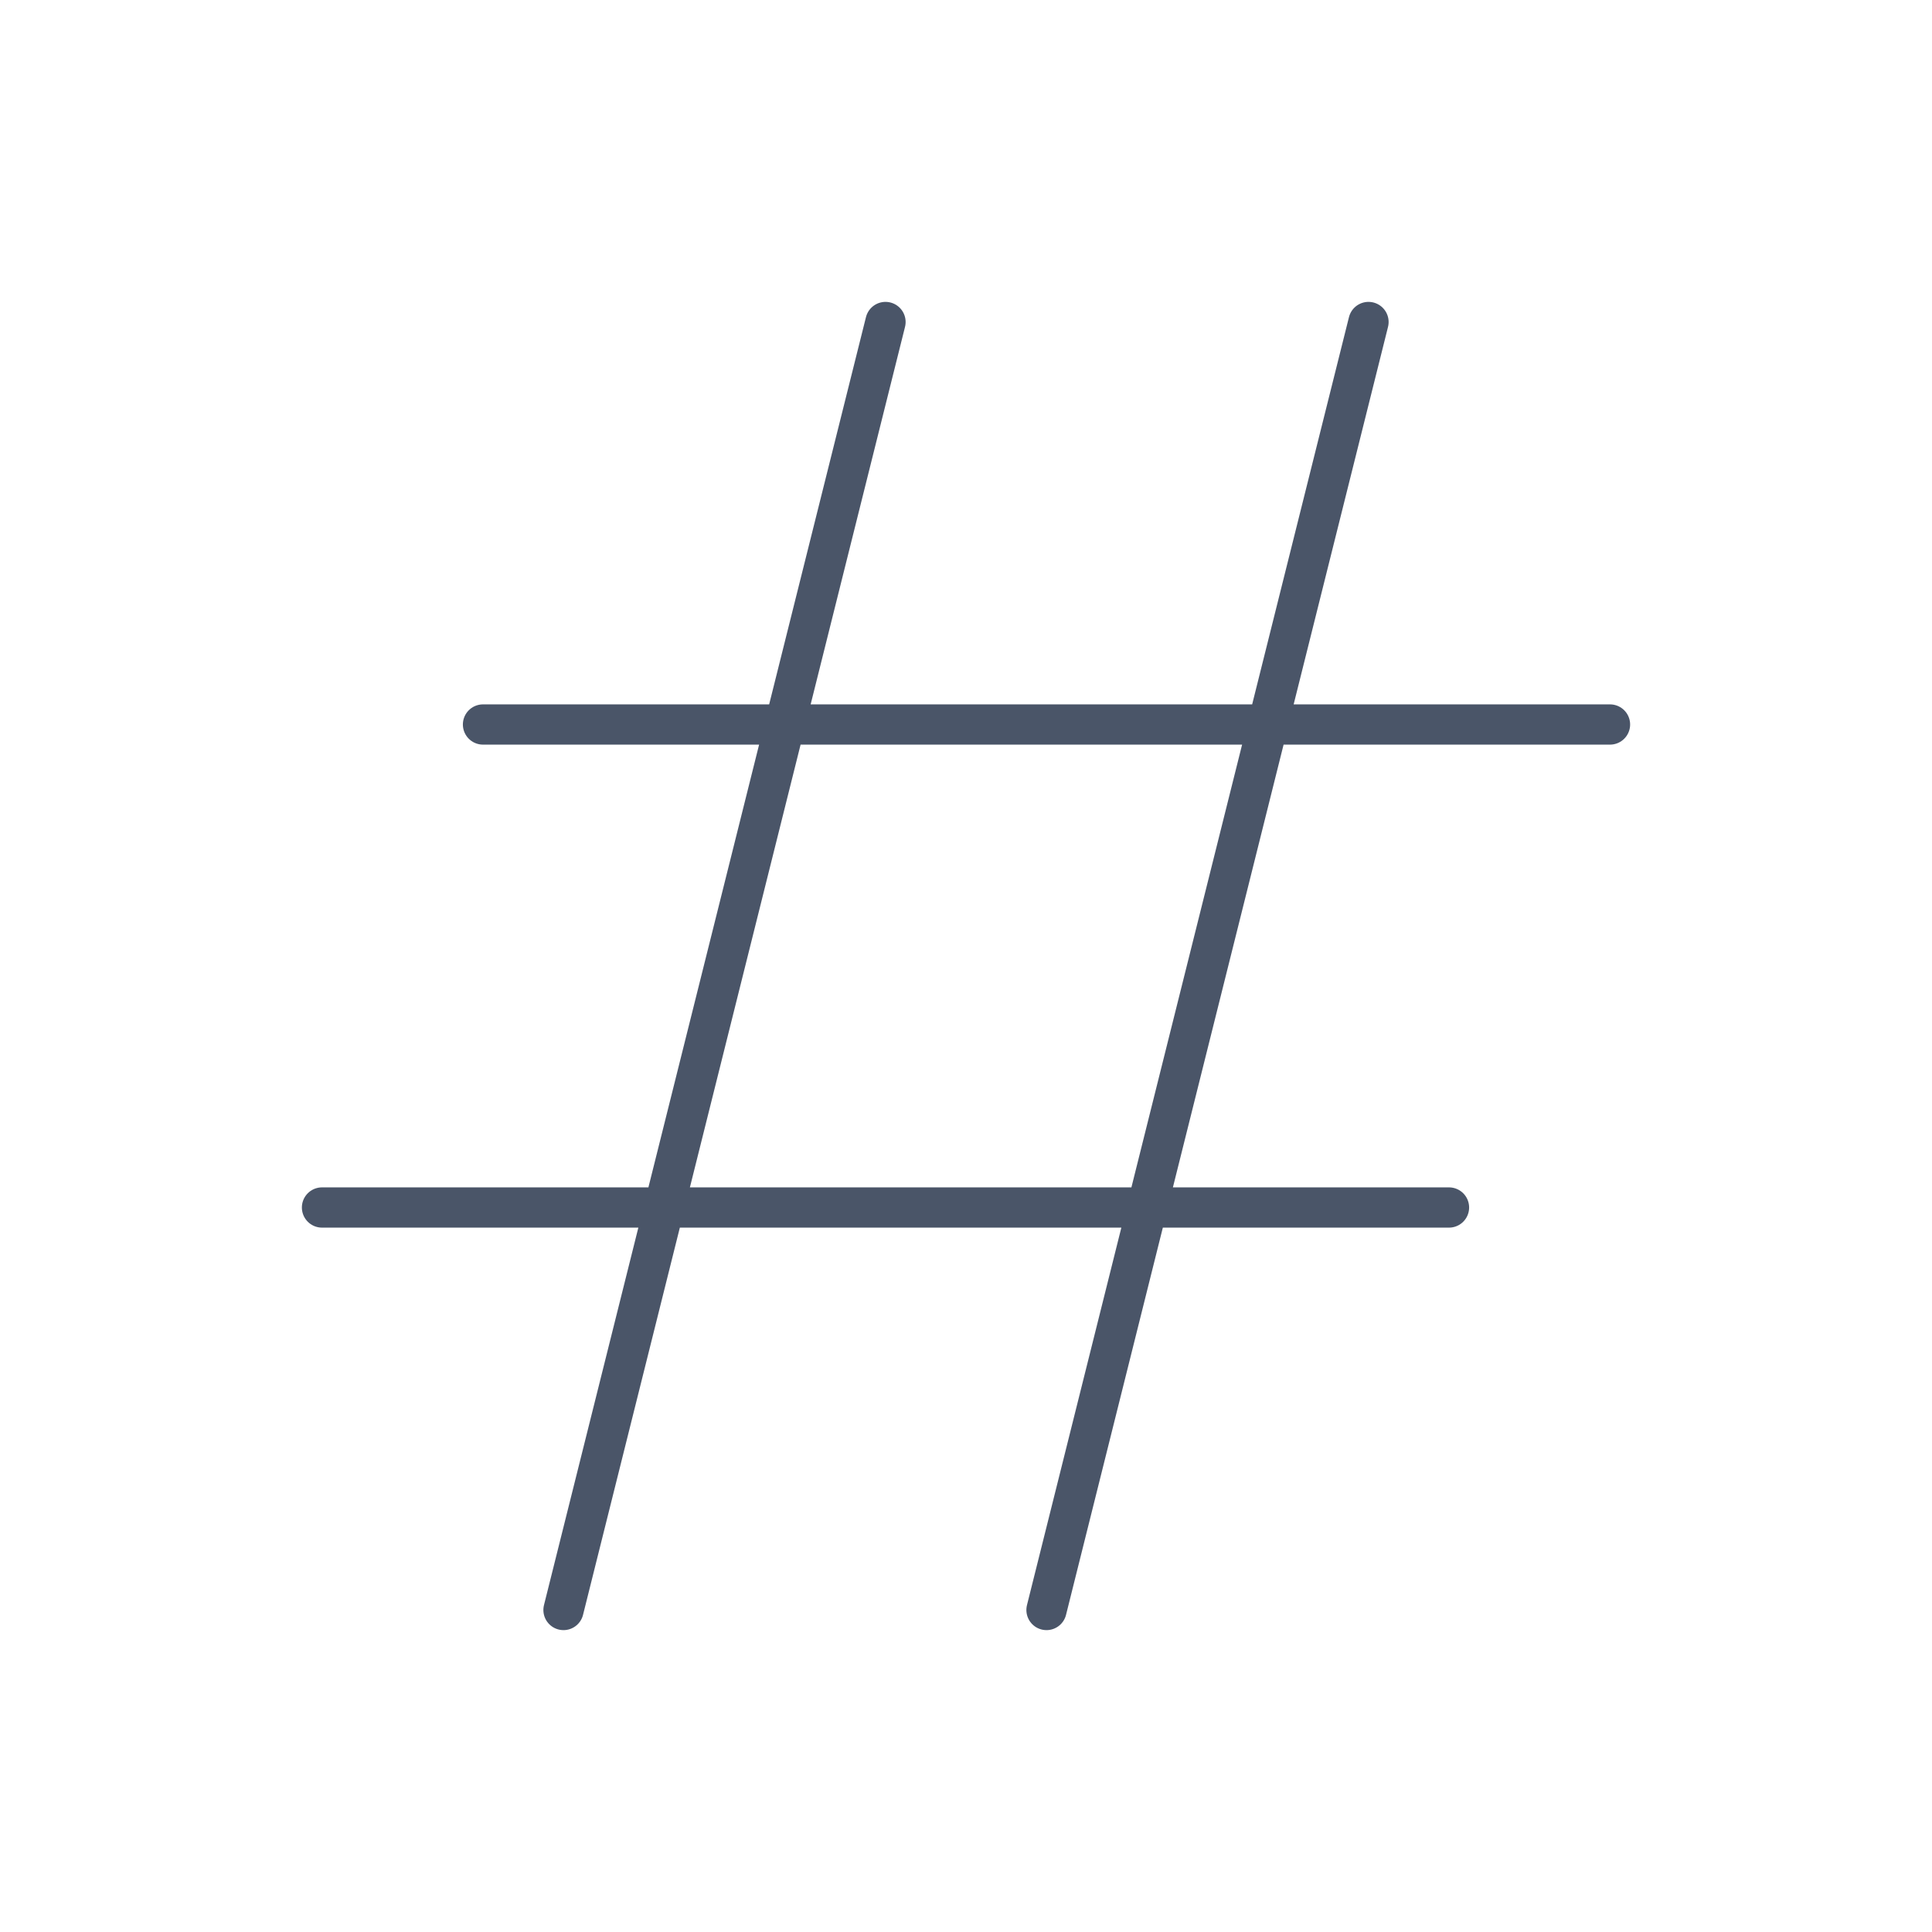
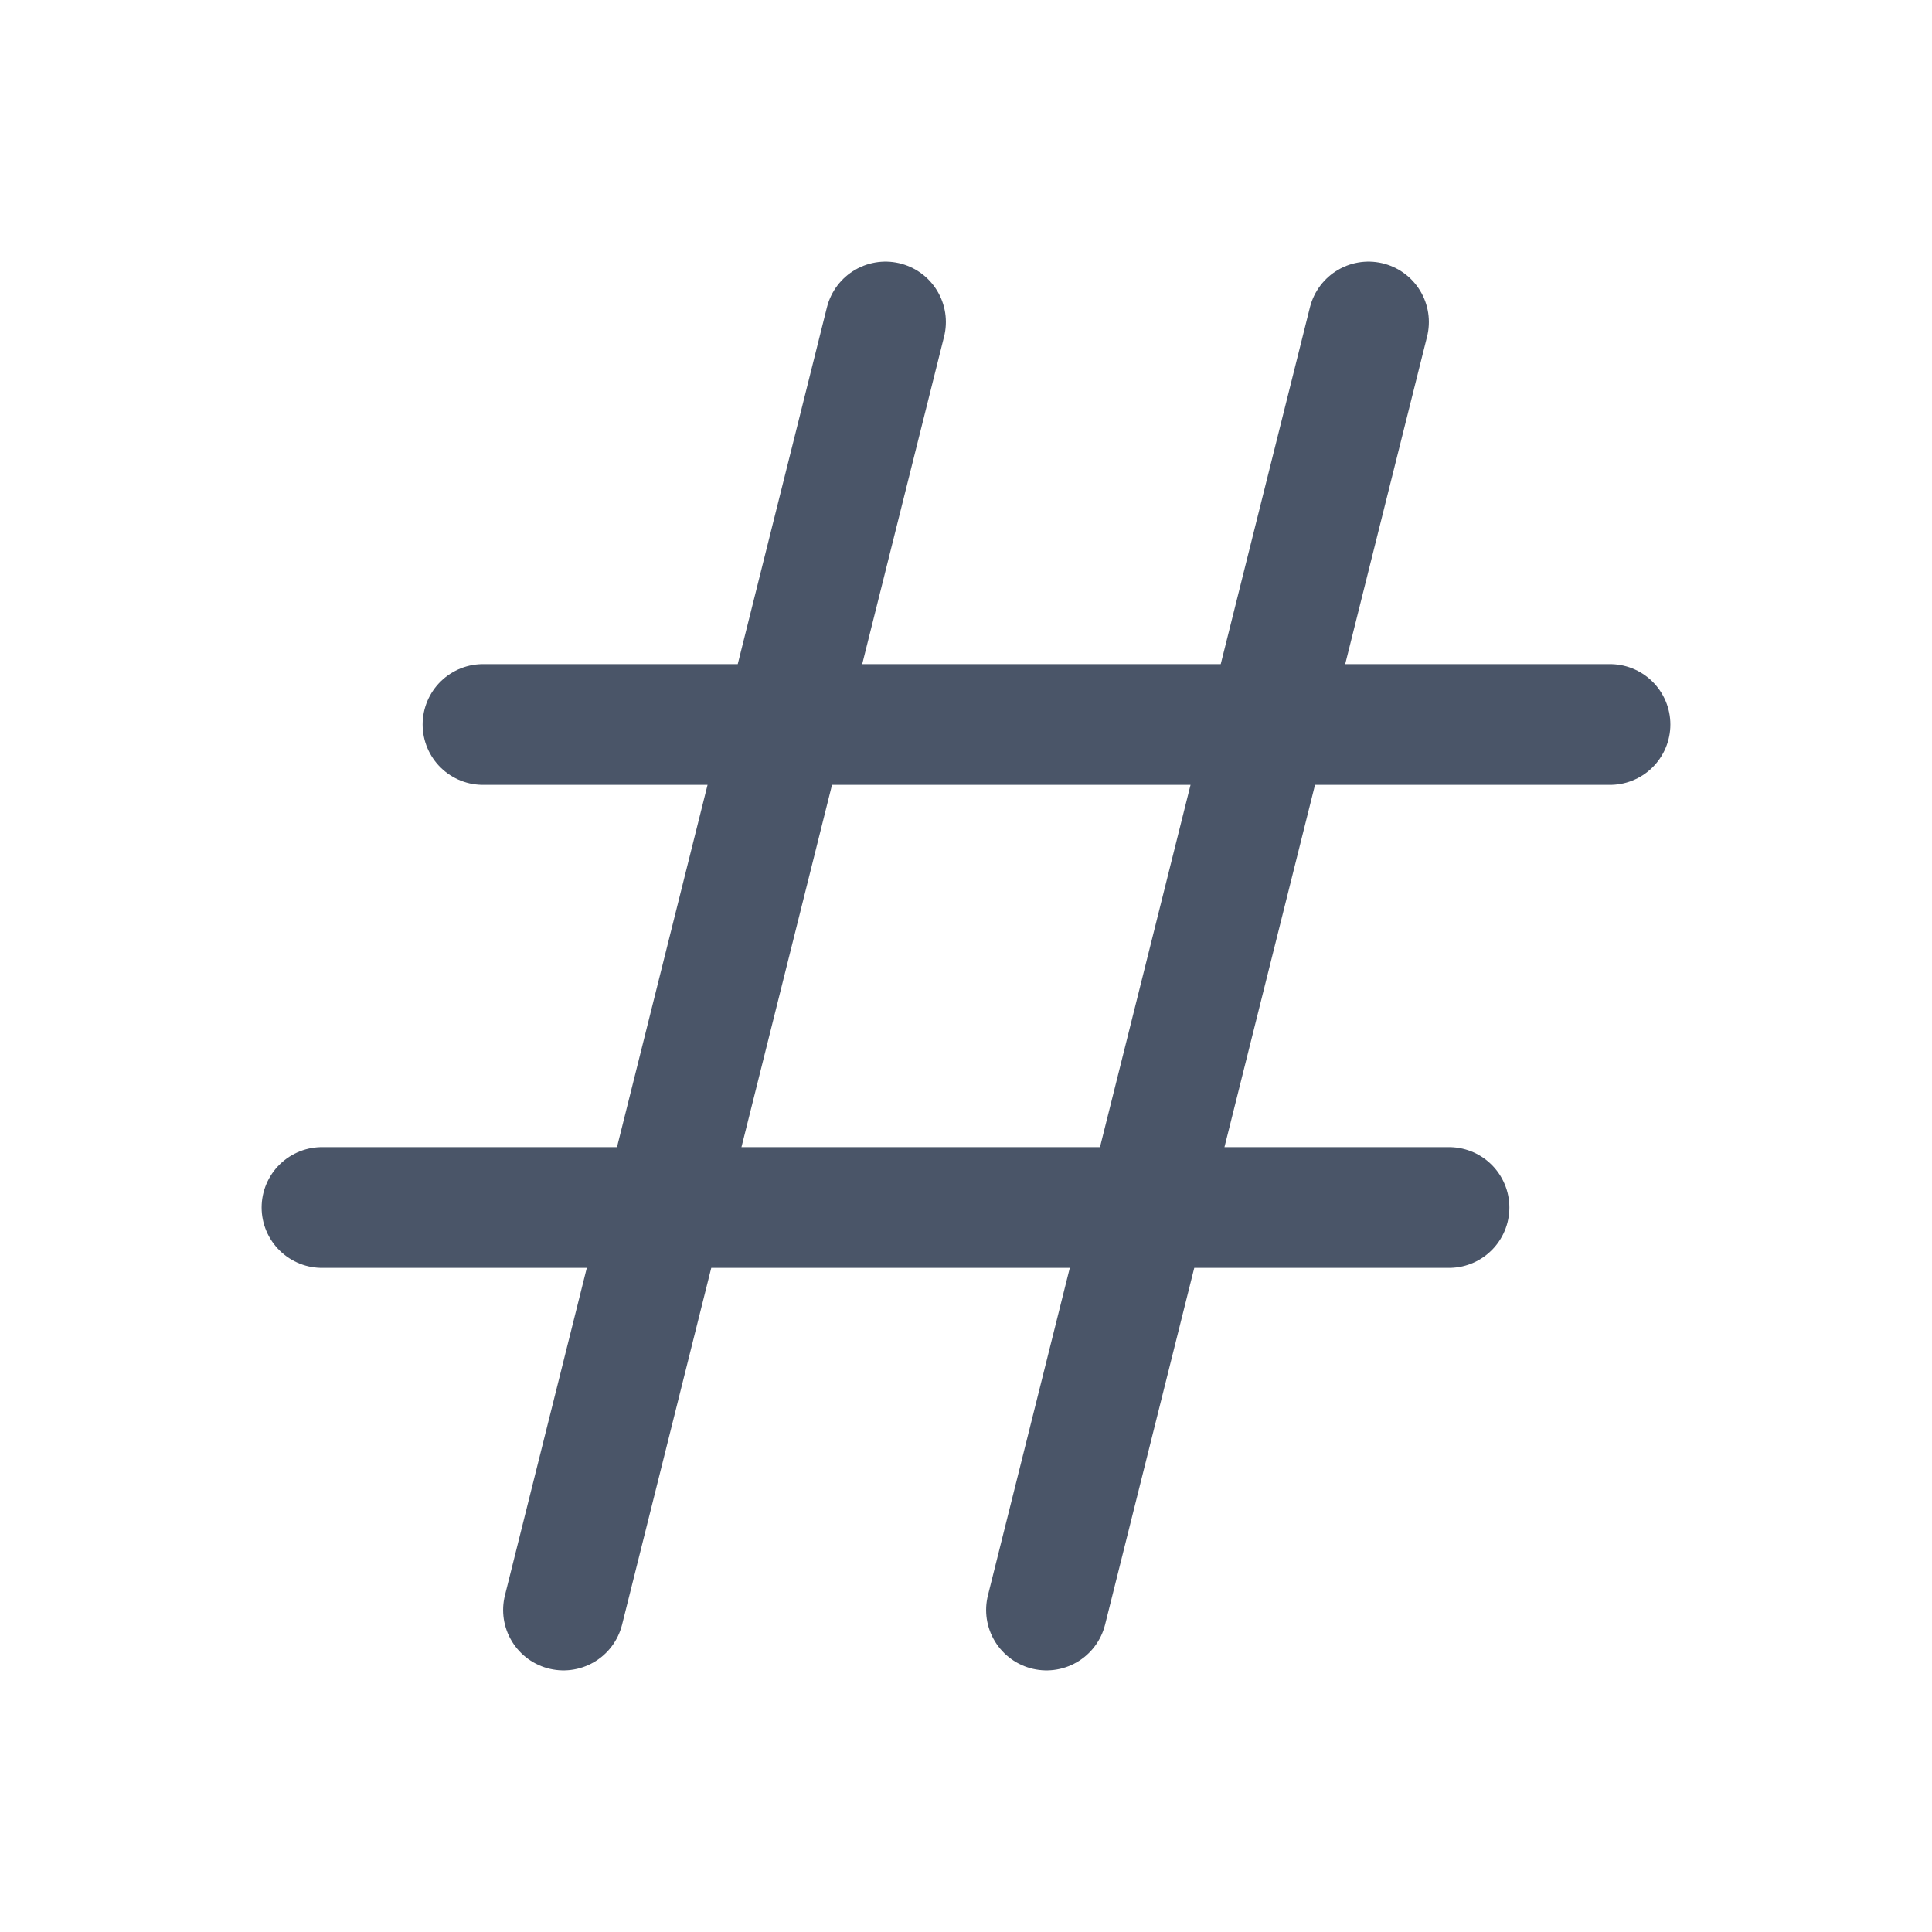
<svg xmlns="http://www.w3.org/2000/svg" width="24" height="24" viewBox="0 0 24 24" fill="none">
-   <path d="M7 20L11 4M13 20L17 4M6 9H20M4 15H18" stroke="#4A5568" stroke-width="0.5" stroke-linecap="round" stroke-linejoin="round" />
+   <path d="M7 20L11 4M13 20L17 4M6 9H20M4 15H18" stroke="#4A5568" stroke-width="1.5" stroke-linecap="round" stroke-linejoin="round" />
</svg>
